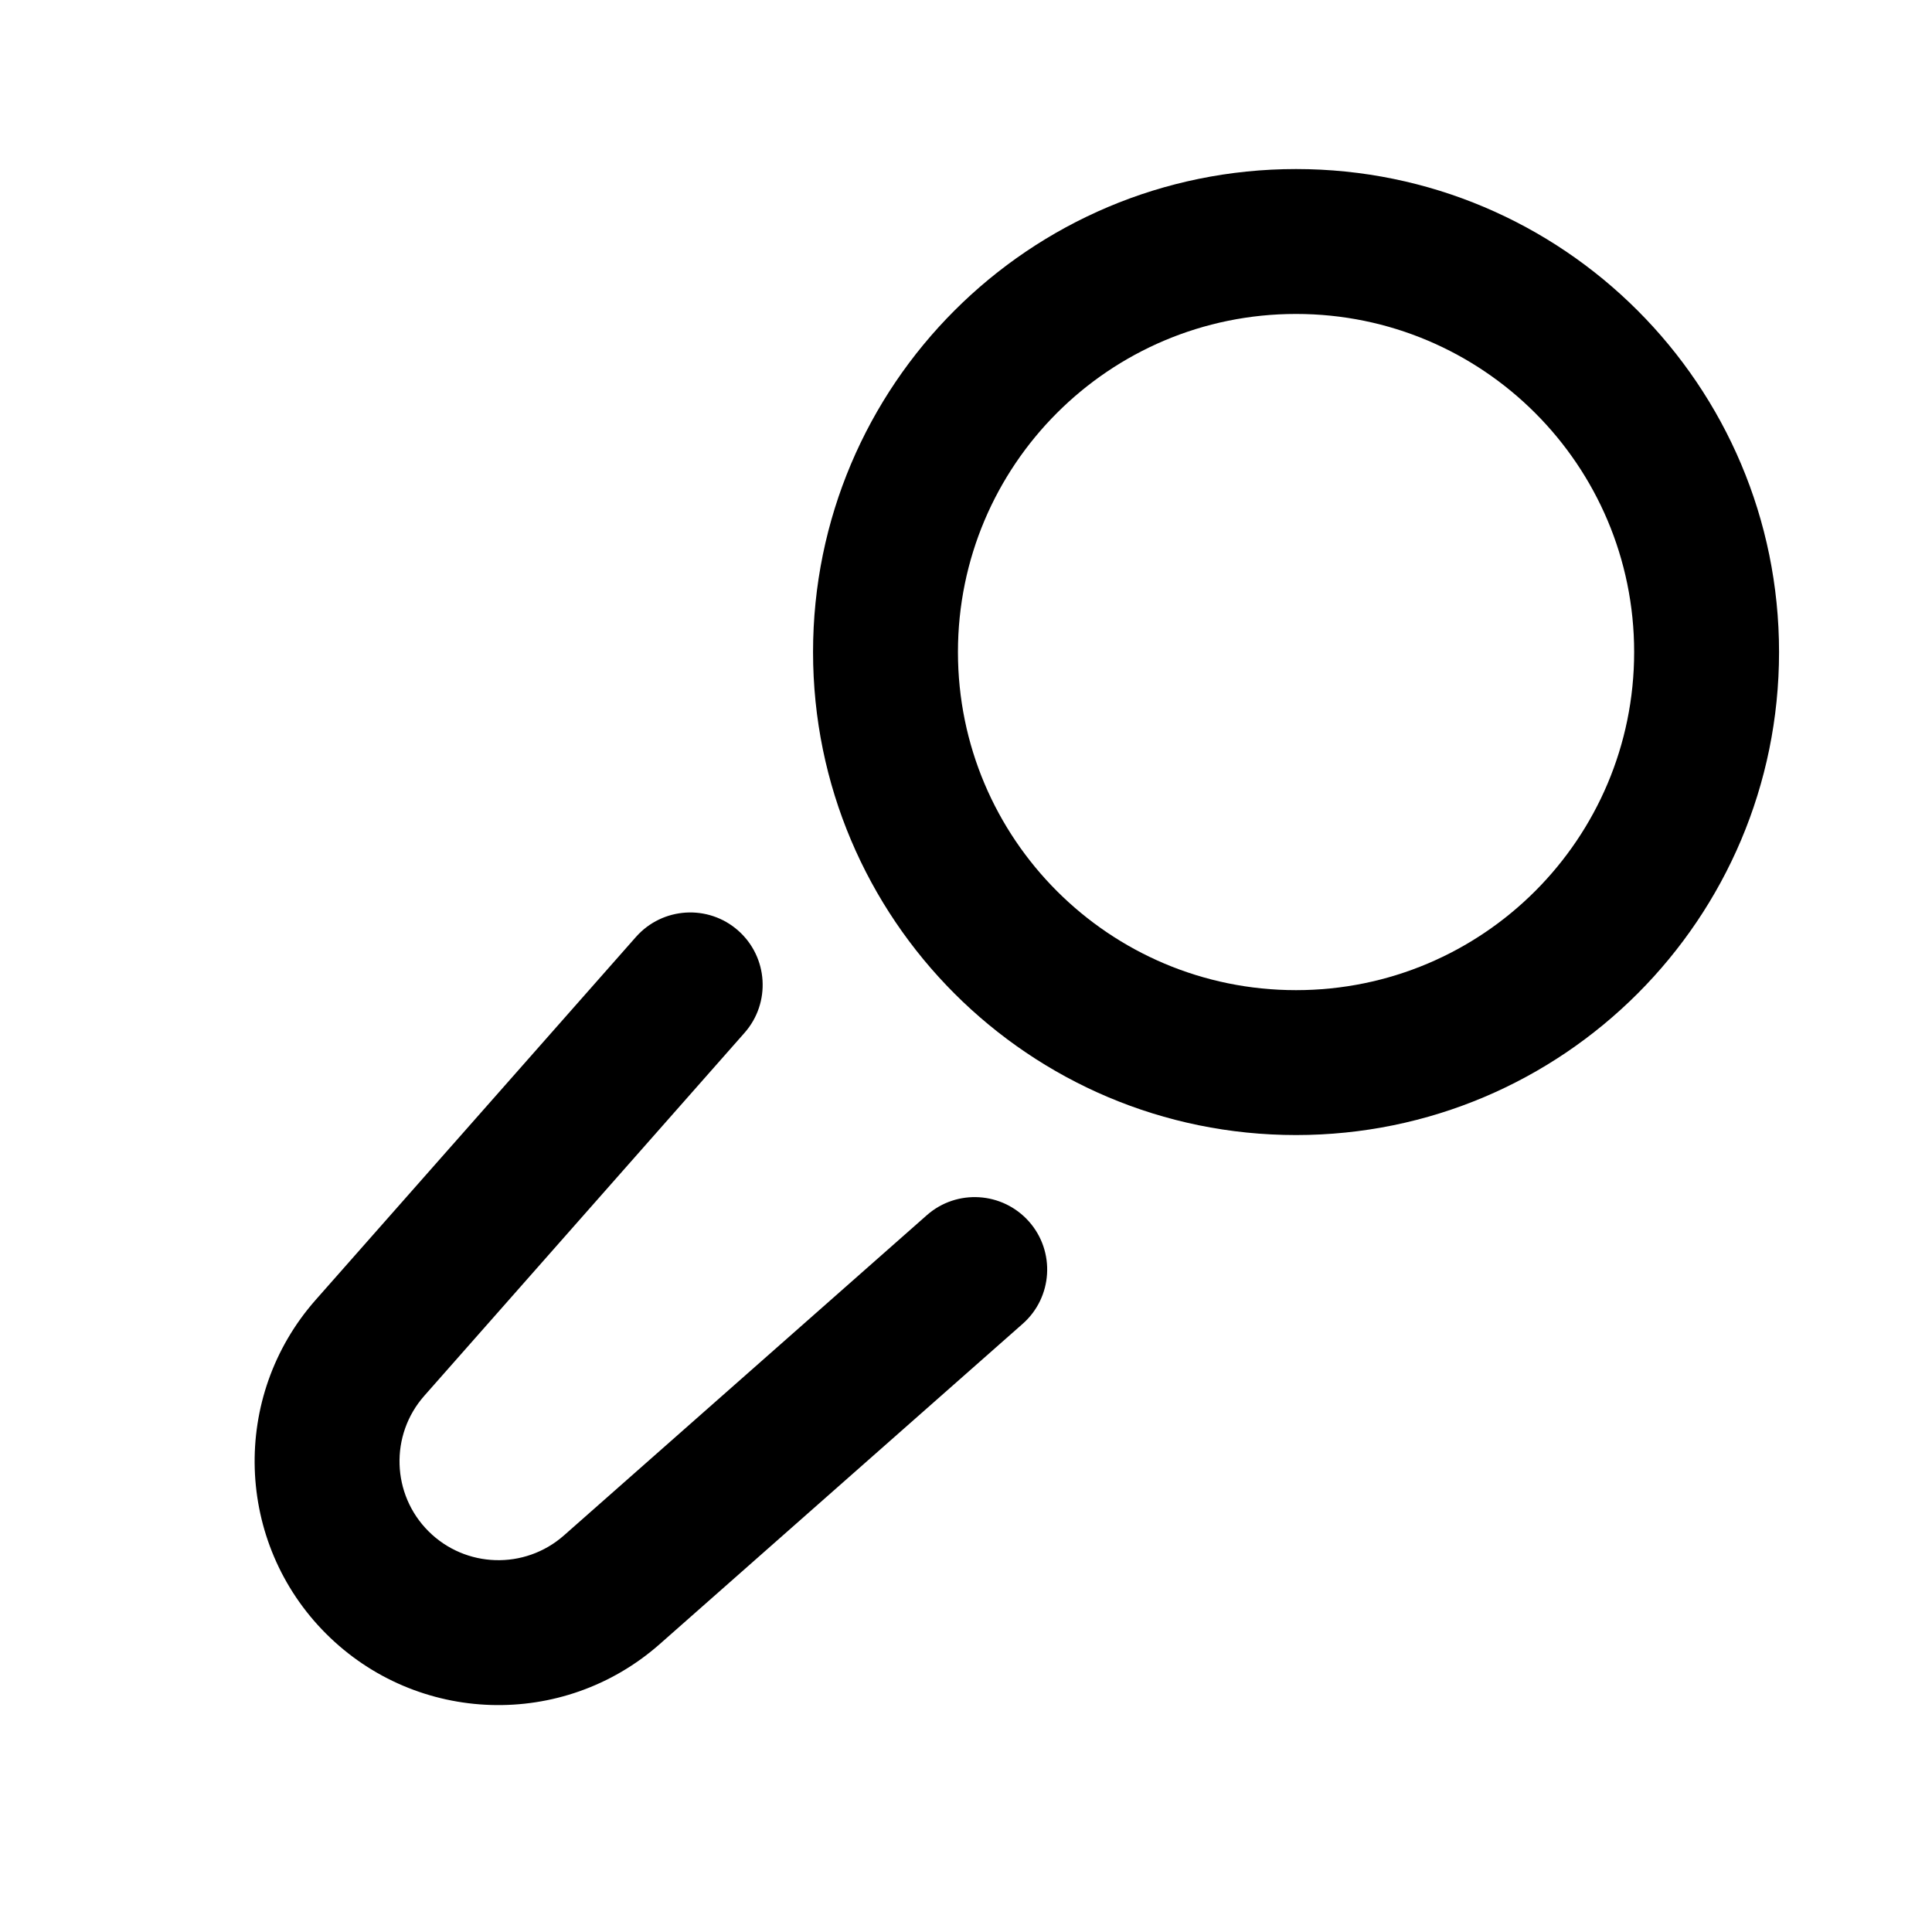
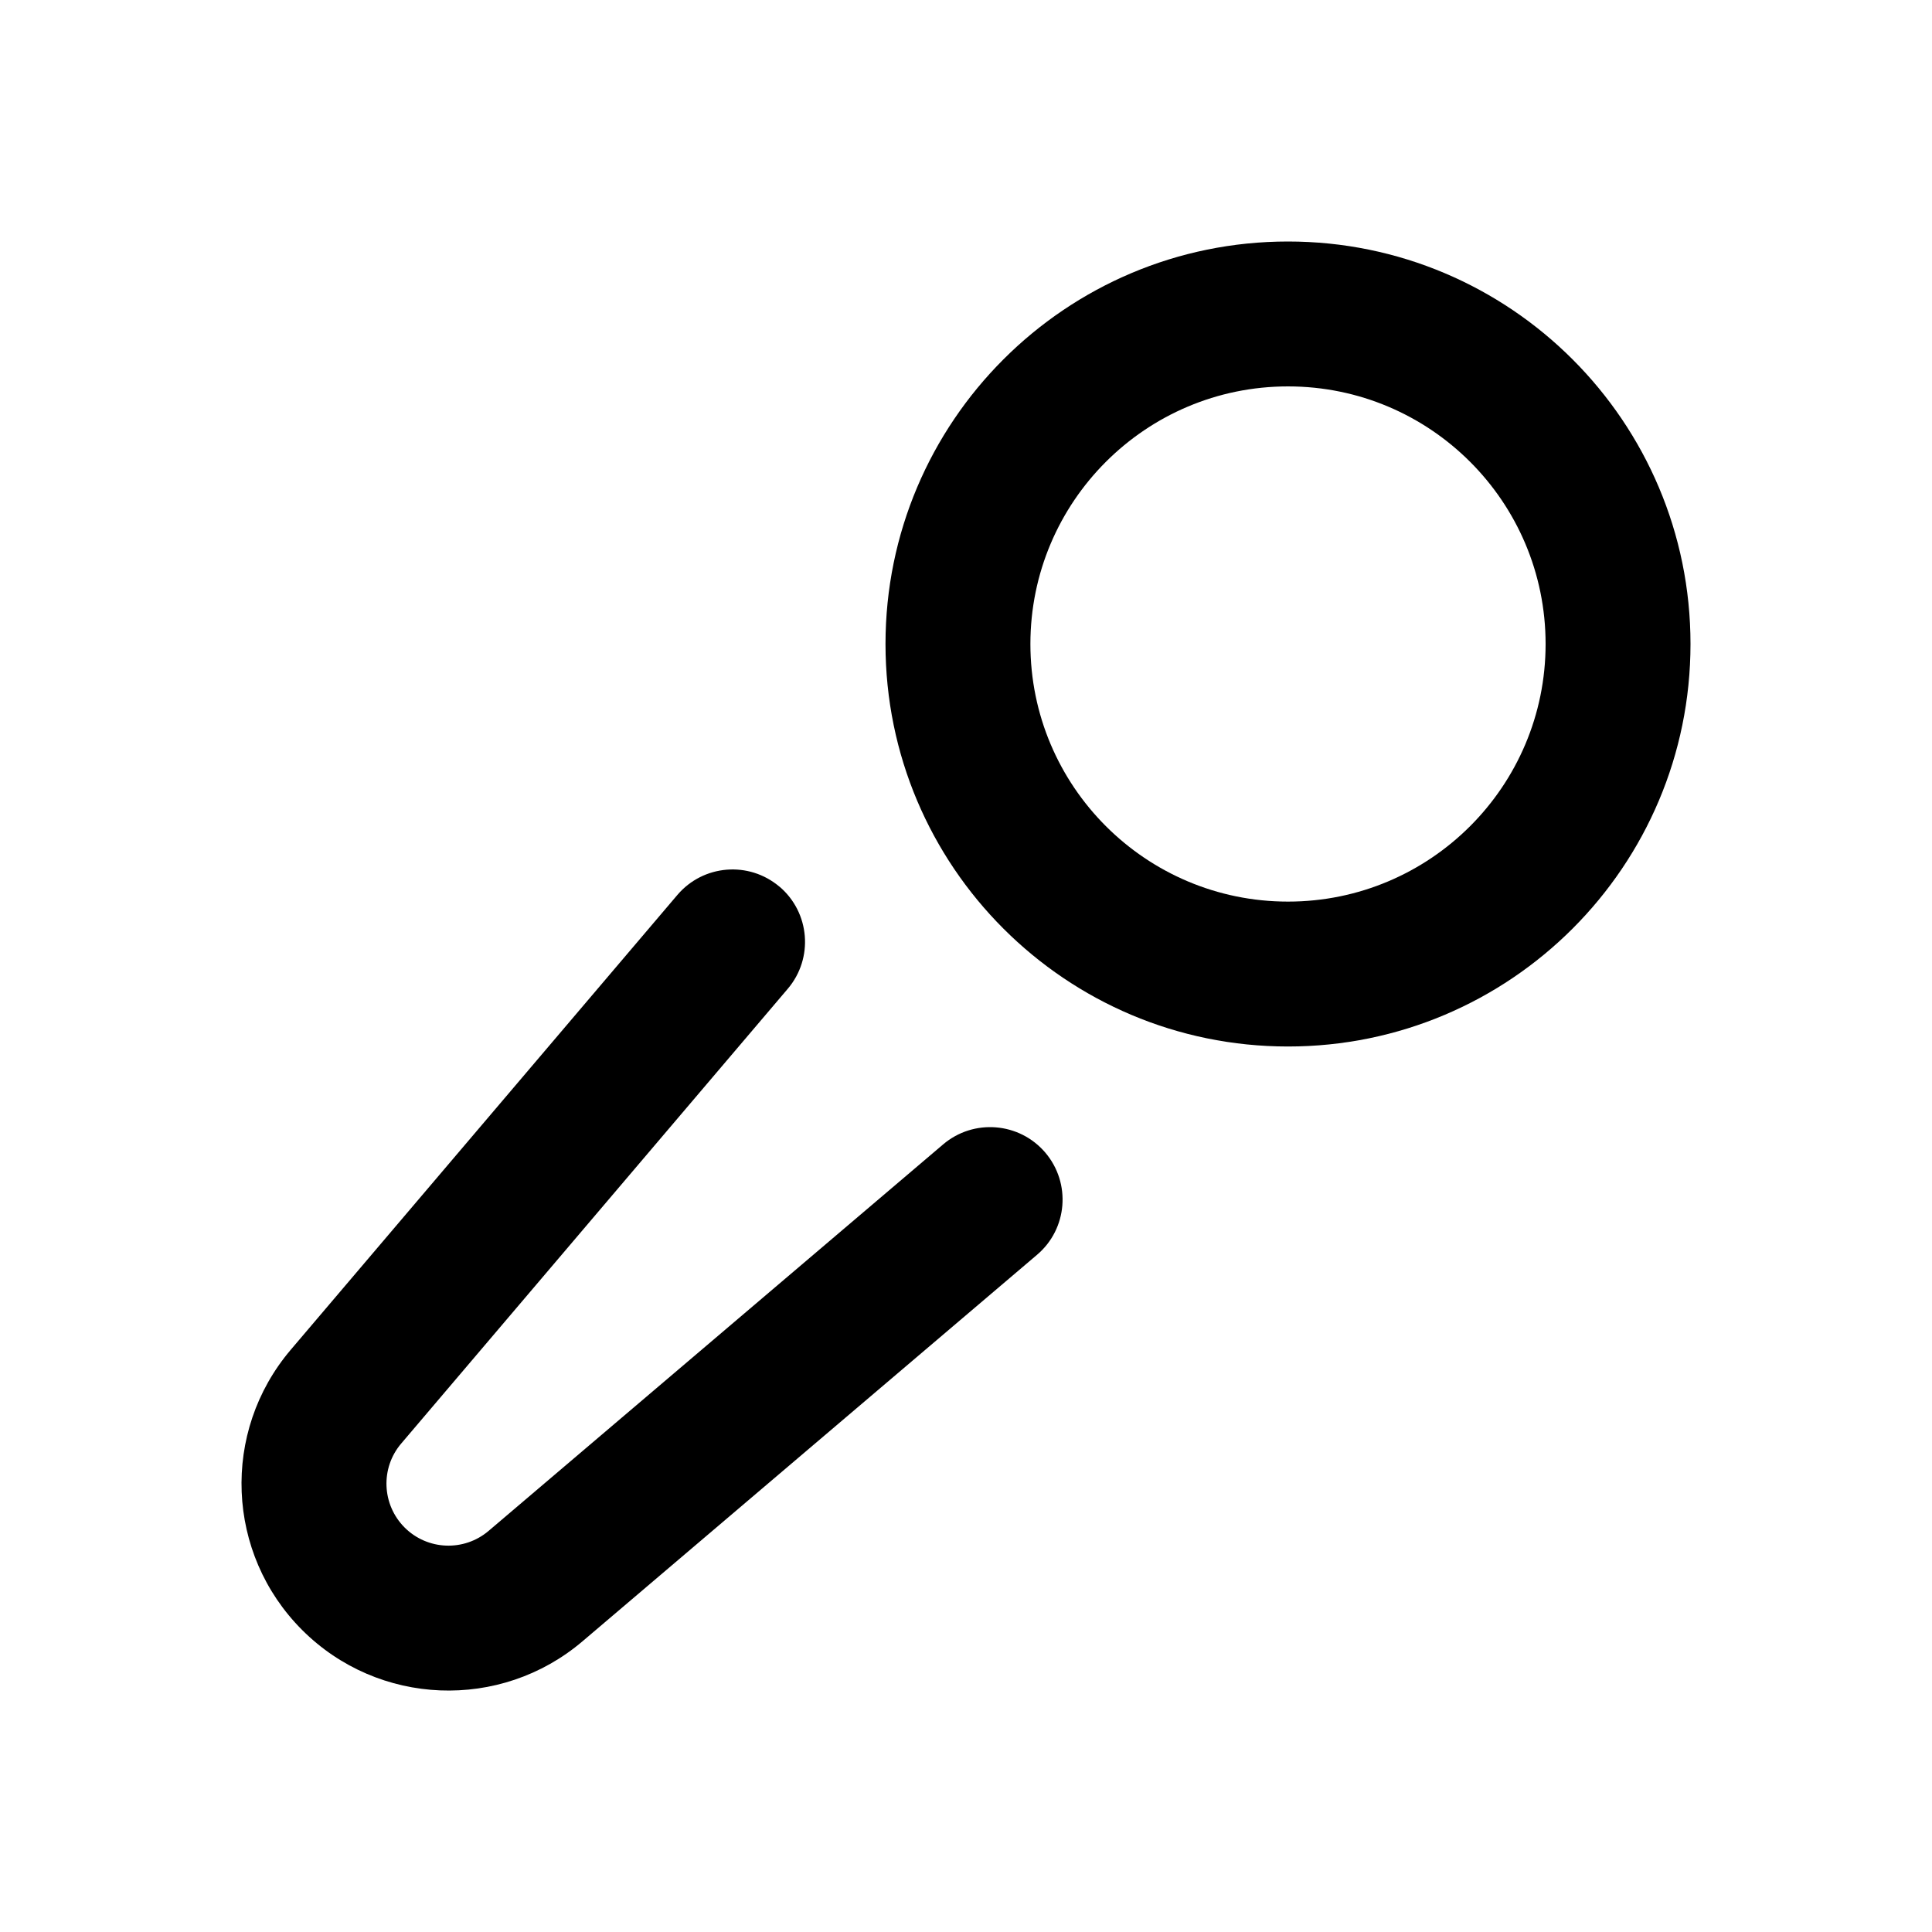
<svg xmlns="http://www.w3.org/2000/svg" fill="none" height="24" viewBox="0 0 24 24" width="24">
-   <g fill="currentColor">
-     <path d="m9.249 12.83c.329-.373.293-.941-.079-1.27s-.941-.293-1.27.079l-3.979 4.509c-1.058 1.199-1.002 3.015.129 4.146 1.131 1.131 2.946 1.188 4.146.129l4.508-3.978c.373-.329.408-.898.079-1.27s-.898-.408-1.27-.079l-4.508 3.978c-.487.429-1.223.406-1.682-.052s-.482-1.196-.053-1.682z" />
-     <path clip-rule="evenodd" d="m16.1 12.3c2.32 0 4.2-1.88 4.2-4.2 0-2.32-1.88-4.2-4.2-4.2s-4.2 1.88-4.2 4.2c0 2.32 1.88 4.2 4.2 4.2zm0 1.8c3.314 0 6-2.686 6-6 0-3.314-2.686-6-6-6s-6 2.686-6 6c0 3.314 2.686 6 6 6z" fill-rule="evenodd" />
+   <g clip-rule="evenodd" fill="currentColor" fill-rule="evenodd">
+     <path d="m16 4.8c-1.767 0-3.2 1.433-3.2 3.2s1.433 3.2 3.2 3.2 3.2-1.433 3.2-3.2-1.433-3.2-3.2-3.2zm-5 3.2c0-2.761 2.239-5 5-5s5 2.239 5 5c0 2.761-2.239 5-5 5s-5-2.239-5-5z" />
+     <path d="m9.683 11.014c.379.322.425.89.103 1.269l-4.802 5.649c-.26.305-.241.759.042 1.043.284.284.738.302 1.044.042l5.646-4.801c.379-.322.947-.276 1.269.102.322.379.277.947-.102 1.269l-5.646 4.801c-1.02.868-2.537.807-3.484-.14-.947-.947-1.008-2.461-.141-3.481l4.802-5.649c.322-.379.89-.425 1.269-.103z" />
  </g>
</svg>
